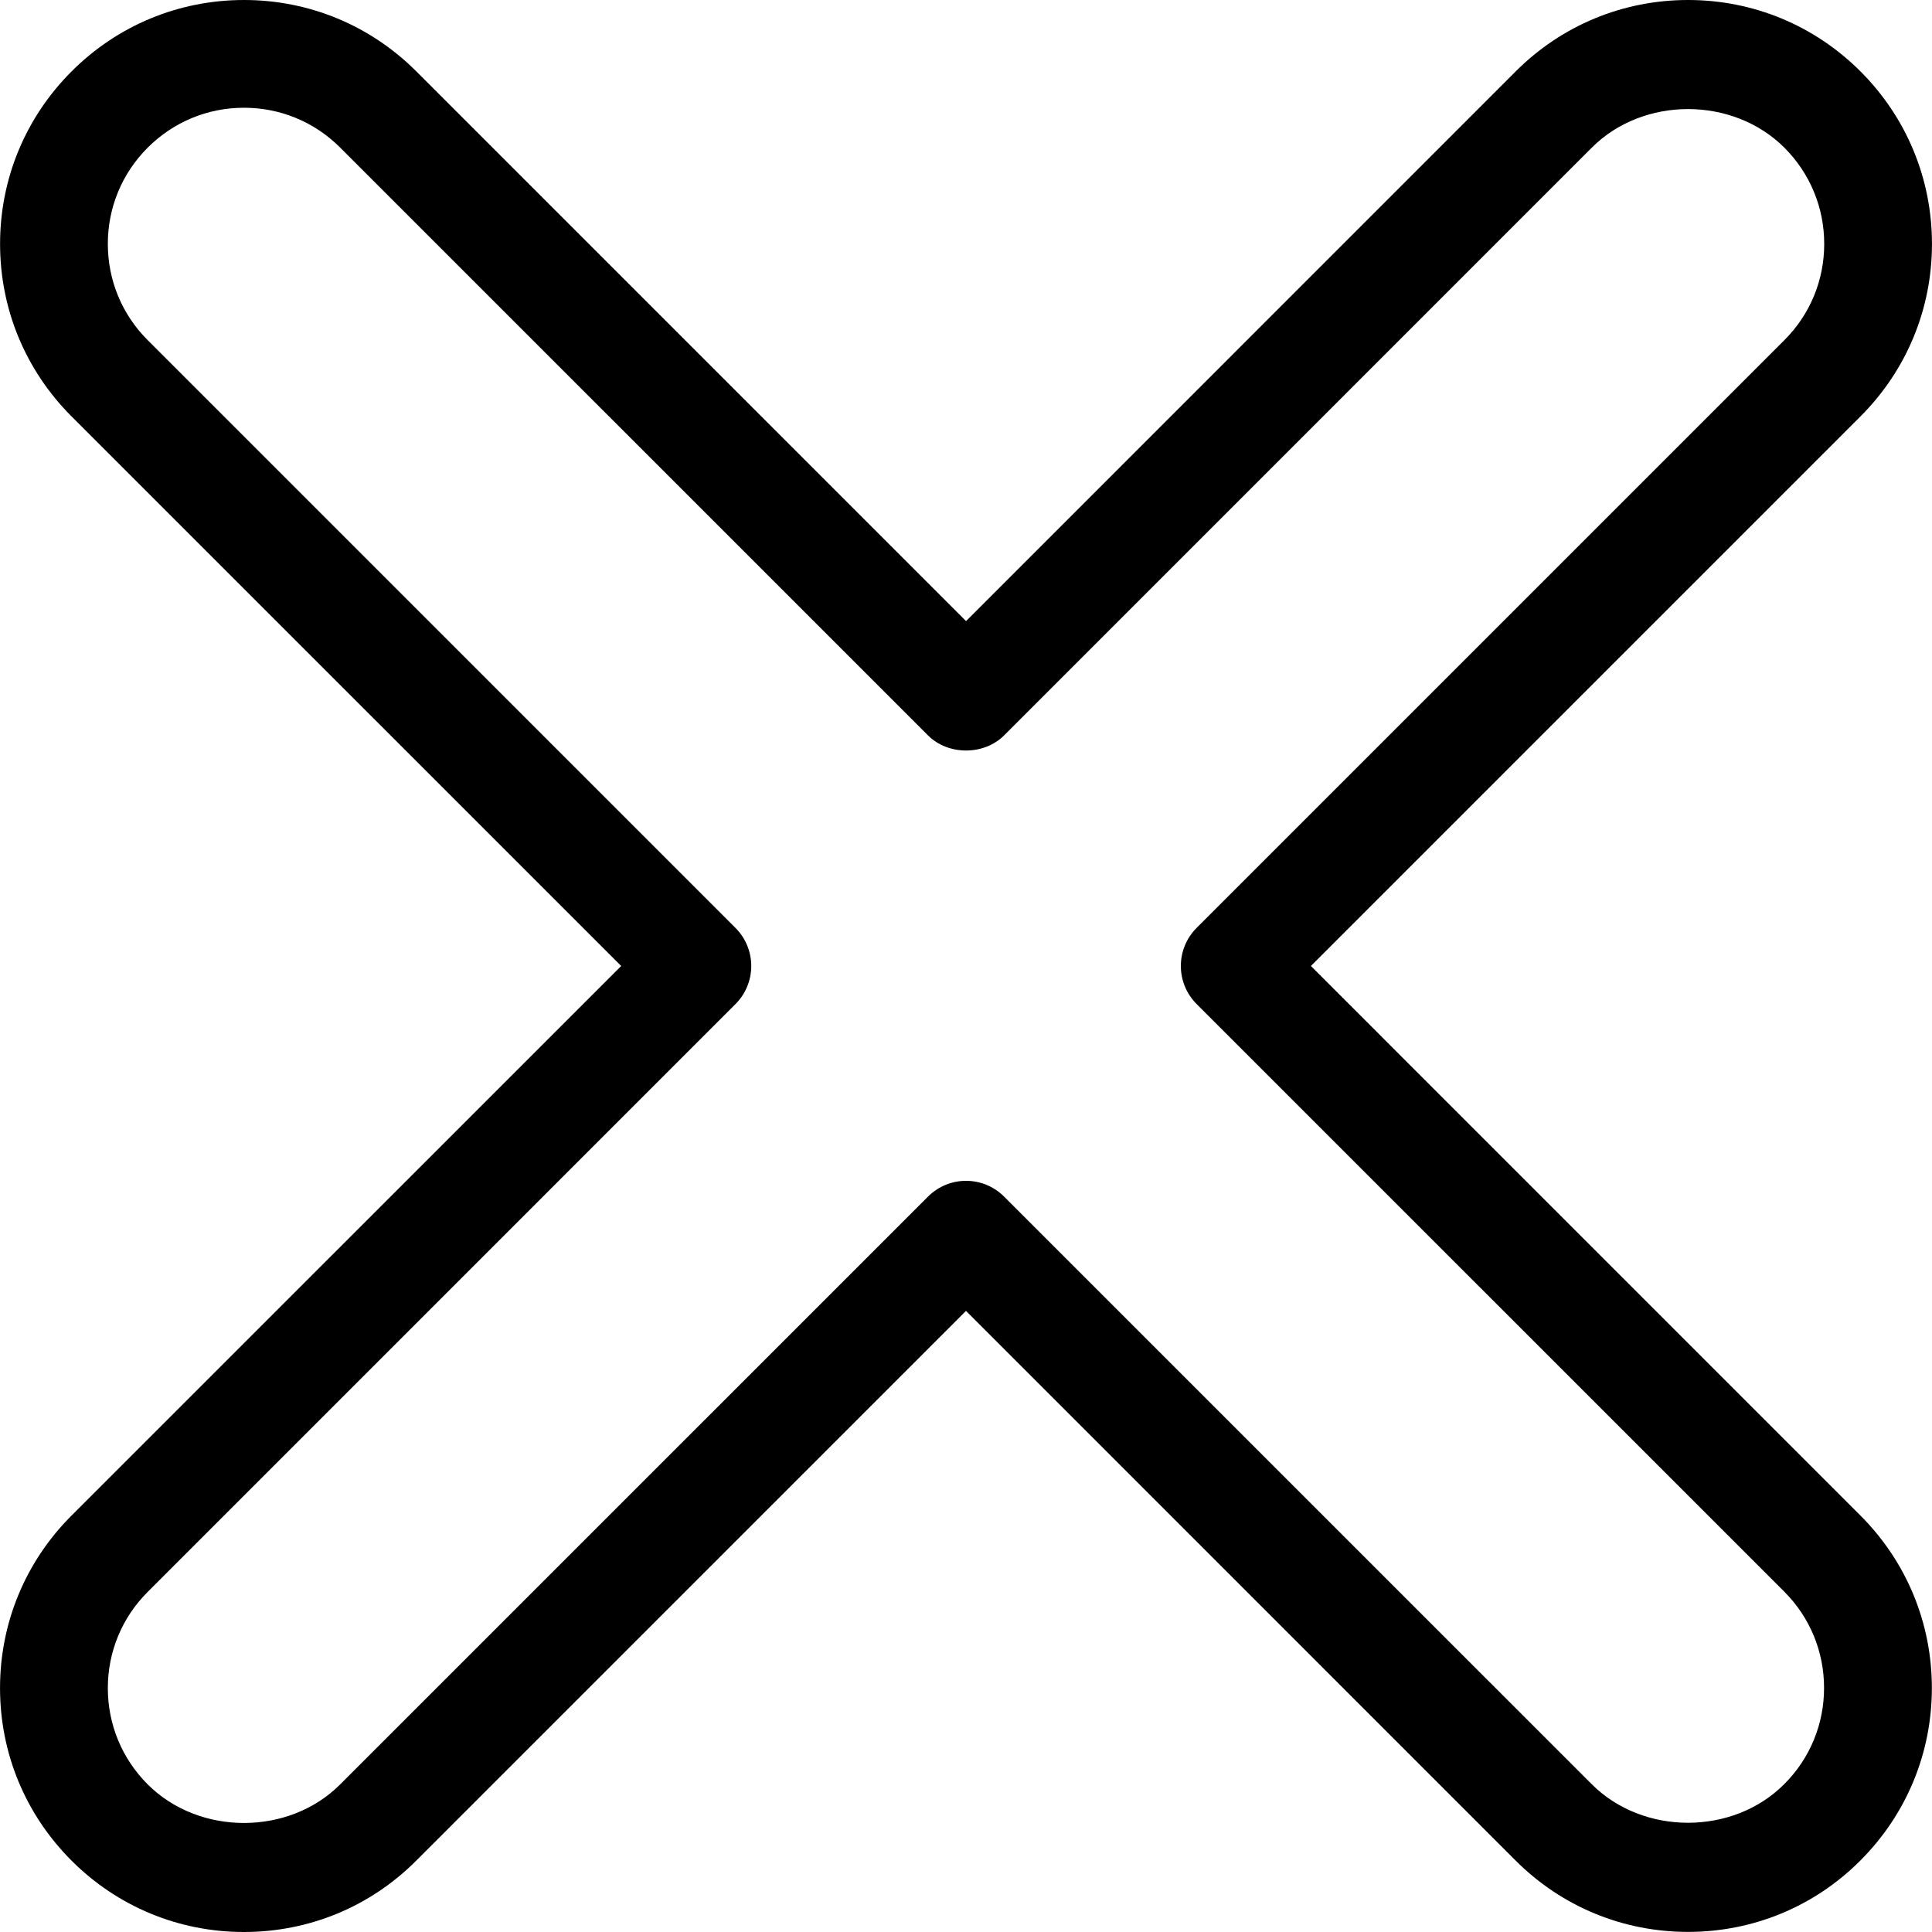
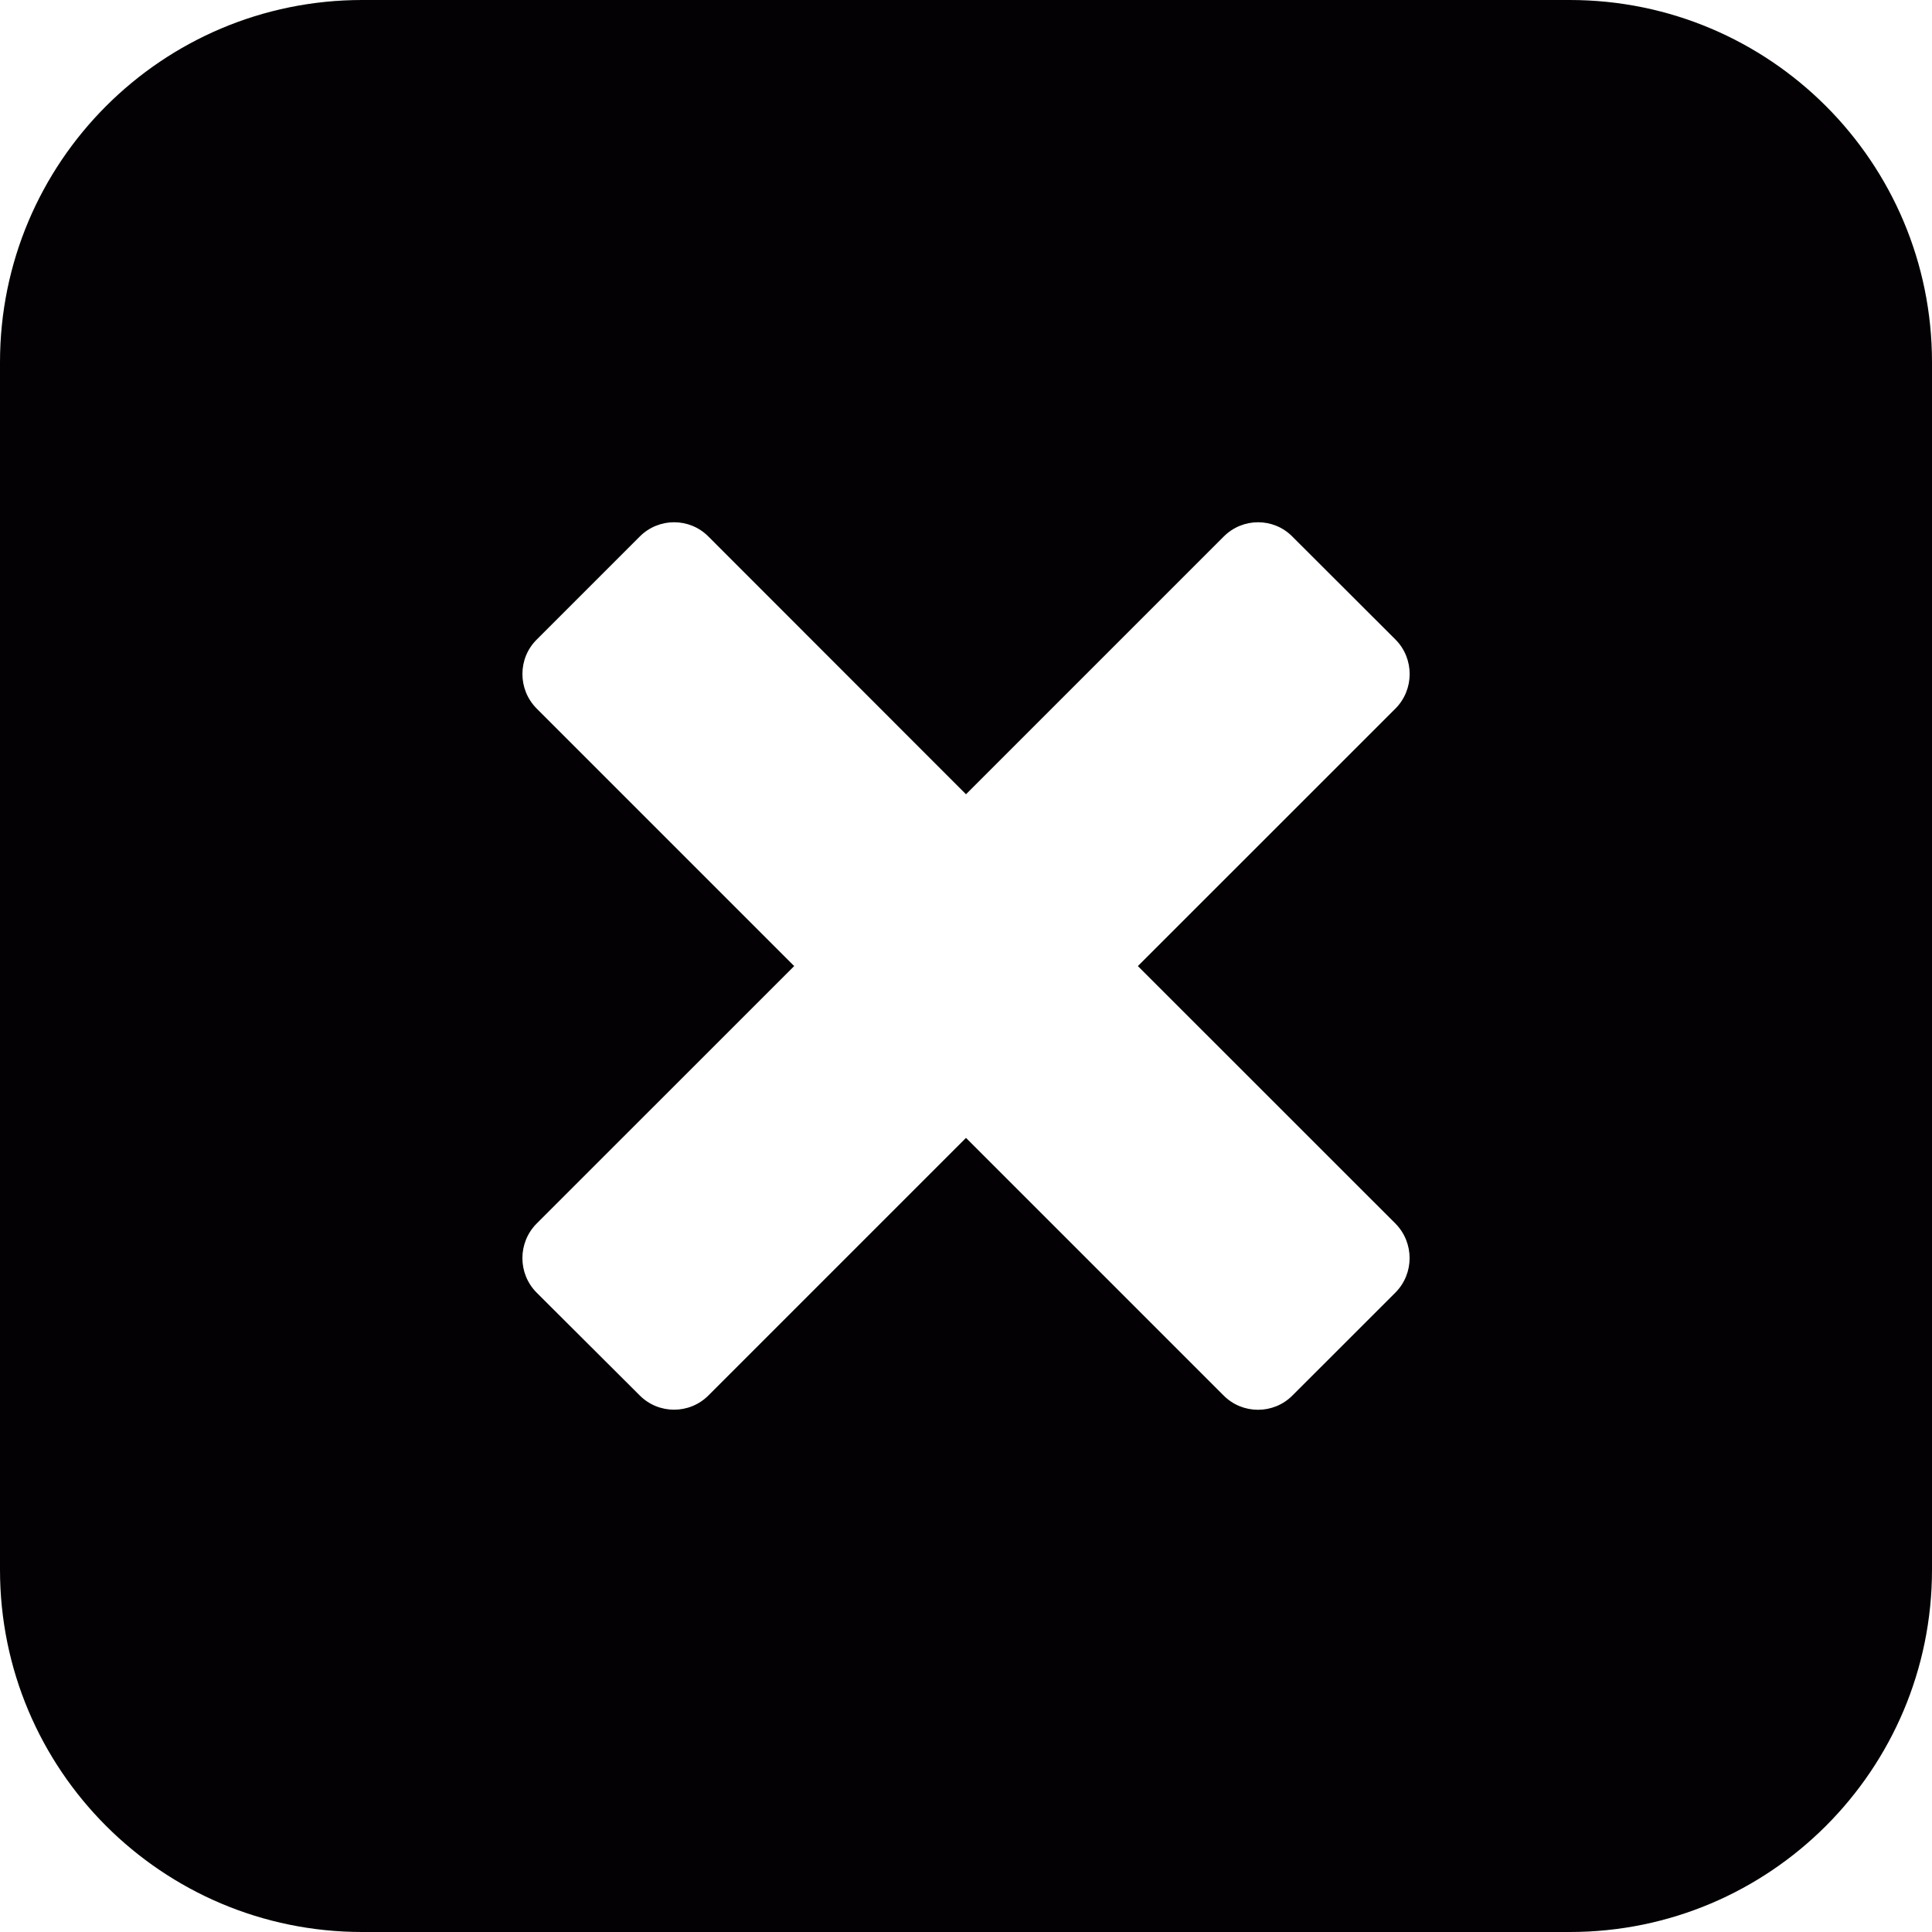
- <svg xmlns="http://www.w3.org/2000/svg" version="1.1" id="Capa_1" x="0px" y="0px" width="220.496px" height="220.496px" viewBox="0 0 220.496 220.496" style="enable-background:new 0 0 220.496 220.496;" xml:space="preserve">
+ <svg xmlns="http://www.w3.org/2000/svg" version="1.1" id="Capa_1" x="0px" y="0px" viewBox="0 0 26 26" style="enable-background:new 0 0 26 26;" xml:space="preserve">
  <g>
-     <g>
-       <path d="M0.003,192.658c0,7.434,2.897,14.424,8.154,19.684c5.257,5.261,12.25,8.154,19.684,8.154    c7.44,0,14.429-2.894,19.674-8.154l62.732-62.731l62.717,62.72c5.255,5.26,12.244,8.154,19.684,8.154    c7.44,0,14.436-2.895,19.678-8.154c5.255-5.26,8.155-12.25,8.155-19.684s-2.9-14.424-8.155-19.684l-62.714-62.717l62.727-62.727    c5.254-5.257,8.154-12.247,8.154-19.681c0-7.434-2.9-14.427-8.154-19.684C207.084,2.897,200.095,0,192.655,0    c-7.435,0-14.424,2.897-19.678,8.155l-62.724,62.732L47.522,8.155C42.271,2.897,35.281,0,27.847,0    c-7.44,0-14.433,2.897-19.684,8.155c-5.257,5.257-8.155,12.25-8.155,19.684c0,7.434,2.897,14.423,8.155,19.681l62.732,62.727    L8.157,172.974C2.9,178.234,0.003,185.224,0.003,192.658z M16.858,181.681l67.08-67.086c1.156-1.152,1.801-2.714,1.801-4.344    c0-1.631-0.646-3.198-1.801-4.348l-67.08-67.08c-2.939-2.936-4.552-6.836-4.552-10.985c0-4.152,1.618-8.056,4.552-10.989    c2.939-2.933,6.831-4.552,10.989-4.552c4.149,0,8.055,1.619,10.98,4.552l67.079,67.077c2.306,2.306,6.39,2.306,8.695,0    l67.07-67.077c5.867-5.873,16.104-5.861,21.972,0c2.937,2.939,4.552,6.836,4.552,10.989c0,4.149-1.615,8.056-4.552,10.985    l-67.073,67.074c-2.402,2.404-2.402,6.29,0,8.697l67.062,67.056c2.936,2.937,4.545,6.84,4.545,10.989s-1.609,8.053-4.551,10.988    c-5.85,5.867-16.094,5.873-21.966,0l-67.059-67.056c-2.405-2.407-6.29-2.407-8.695,0l-67.085,67.08    c-5.846,5.866-16.09,5.872-21.962,0c-2.939-2.937-4.552-6.84-4.552-10.989C12.307,188.515,13.919,184.612,16.858,181.681z" />
-     </g>
+     <path style="fill:#030104;" d="M21.125,0H4.875C2.182,0,0,2.182,0,4.875v16.25C0,23.818,2.182,26,4.875,26h16.25   C23.818,26,26,23.818,26,21.125V4.875C26,2.182,23.818,0,21.125,0z M18.78,17.394l-1.388,1.387c-0.254,0.255-0.67,0.255-0.924,0   L13,15.313L9.533,18.78c-0.255,0.255-0.67,0.255-0.925-0.002L7.22,17.394c-0.253-0.256-0.253-0.669,0-0.926l3.468-3.467   L7.221,9.534c-0.254-0.256-0.254-0.672,0-0.925l1.388-1.388c0.255-0.257,0.671-0.257,0.925,0L13,10.689l3.468-3.468   c0.255-0.257,0.671-0.257,0.924,0l1.388,1.386c0.254,0.255,0.254,0.671,0.001,0.927l-3.468,3.467l3.468,3.467   C19.033,16.725,19.033,17.138,18.78,17.394z" />
  </g>
  <g>
</g>
  <g>
</g>
  <g>
</g>
  <g>
</g>
  <g>
</g>
  <g>
</g>
  <g>
</g>
  <g>
</g>
  <g>
</g>
  <g>
</g>
  <g>
</g>
  <g>
</g>
  <g>
</g>
  <g>
</g>
  <g>
</g>
</svg>
